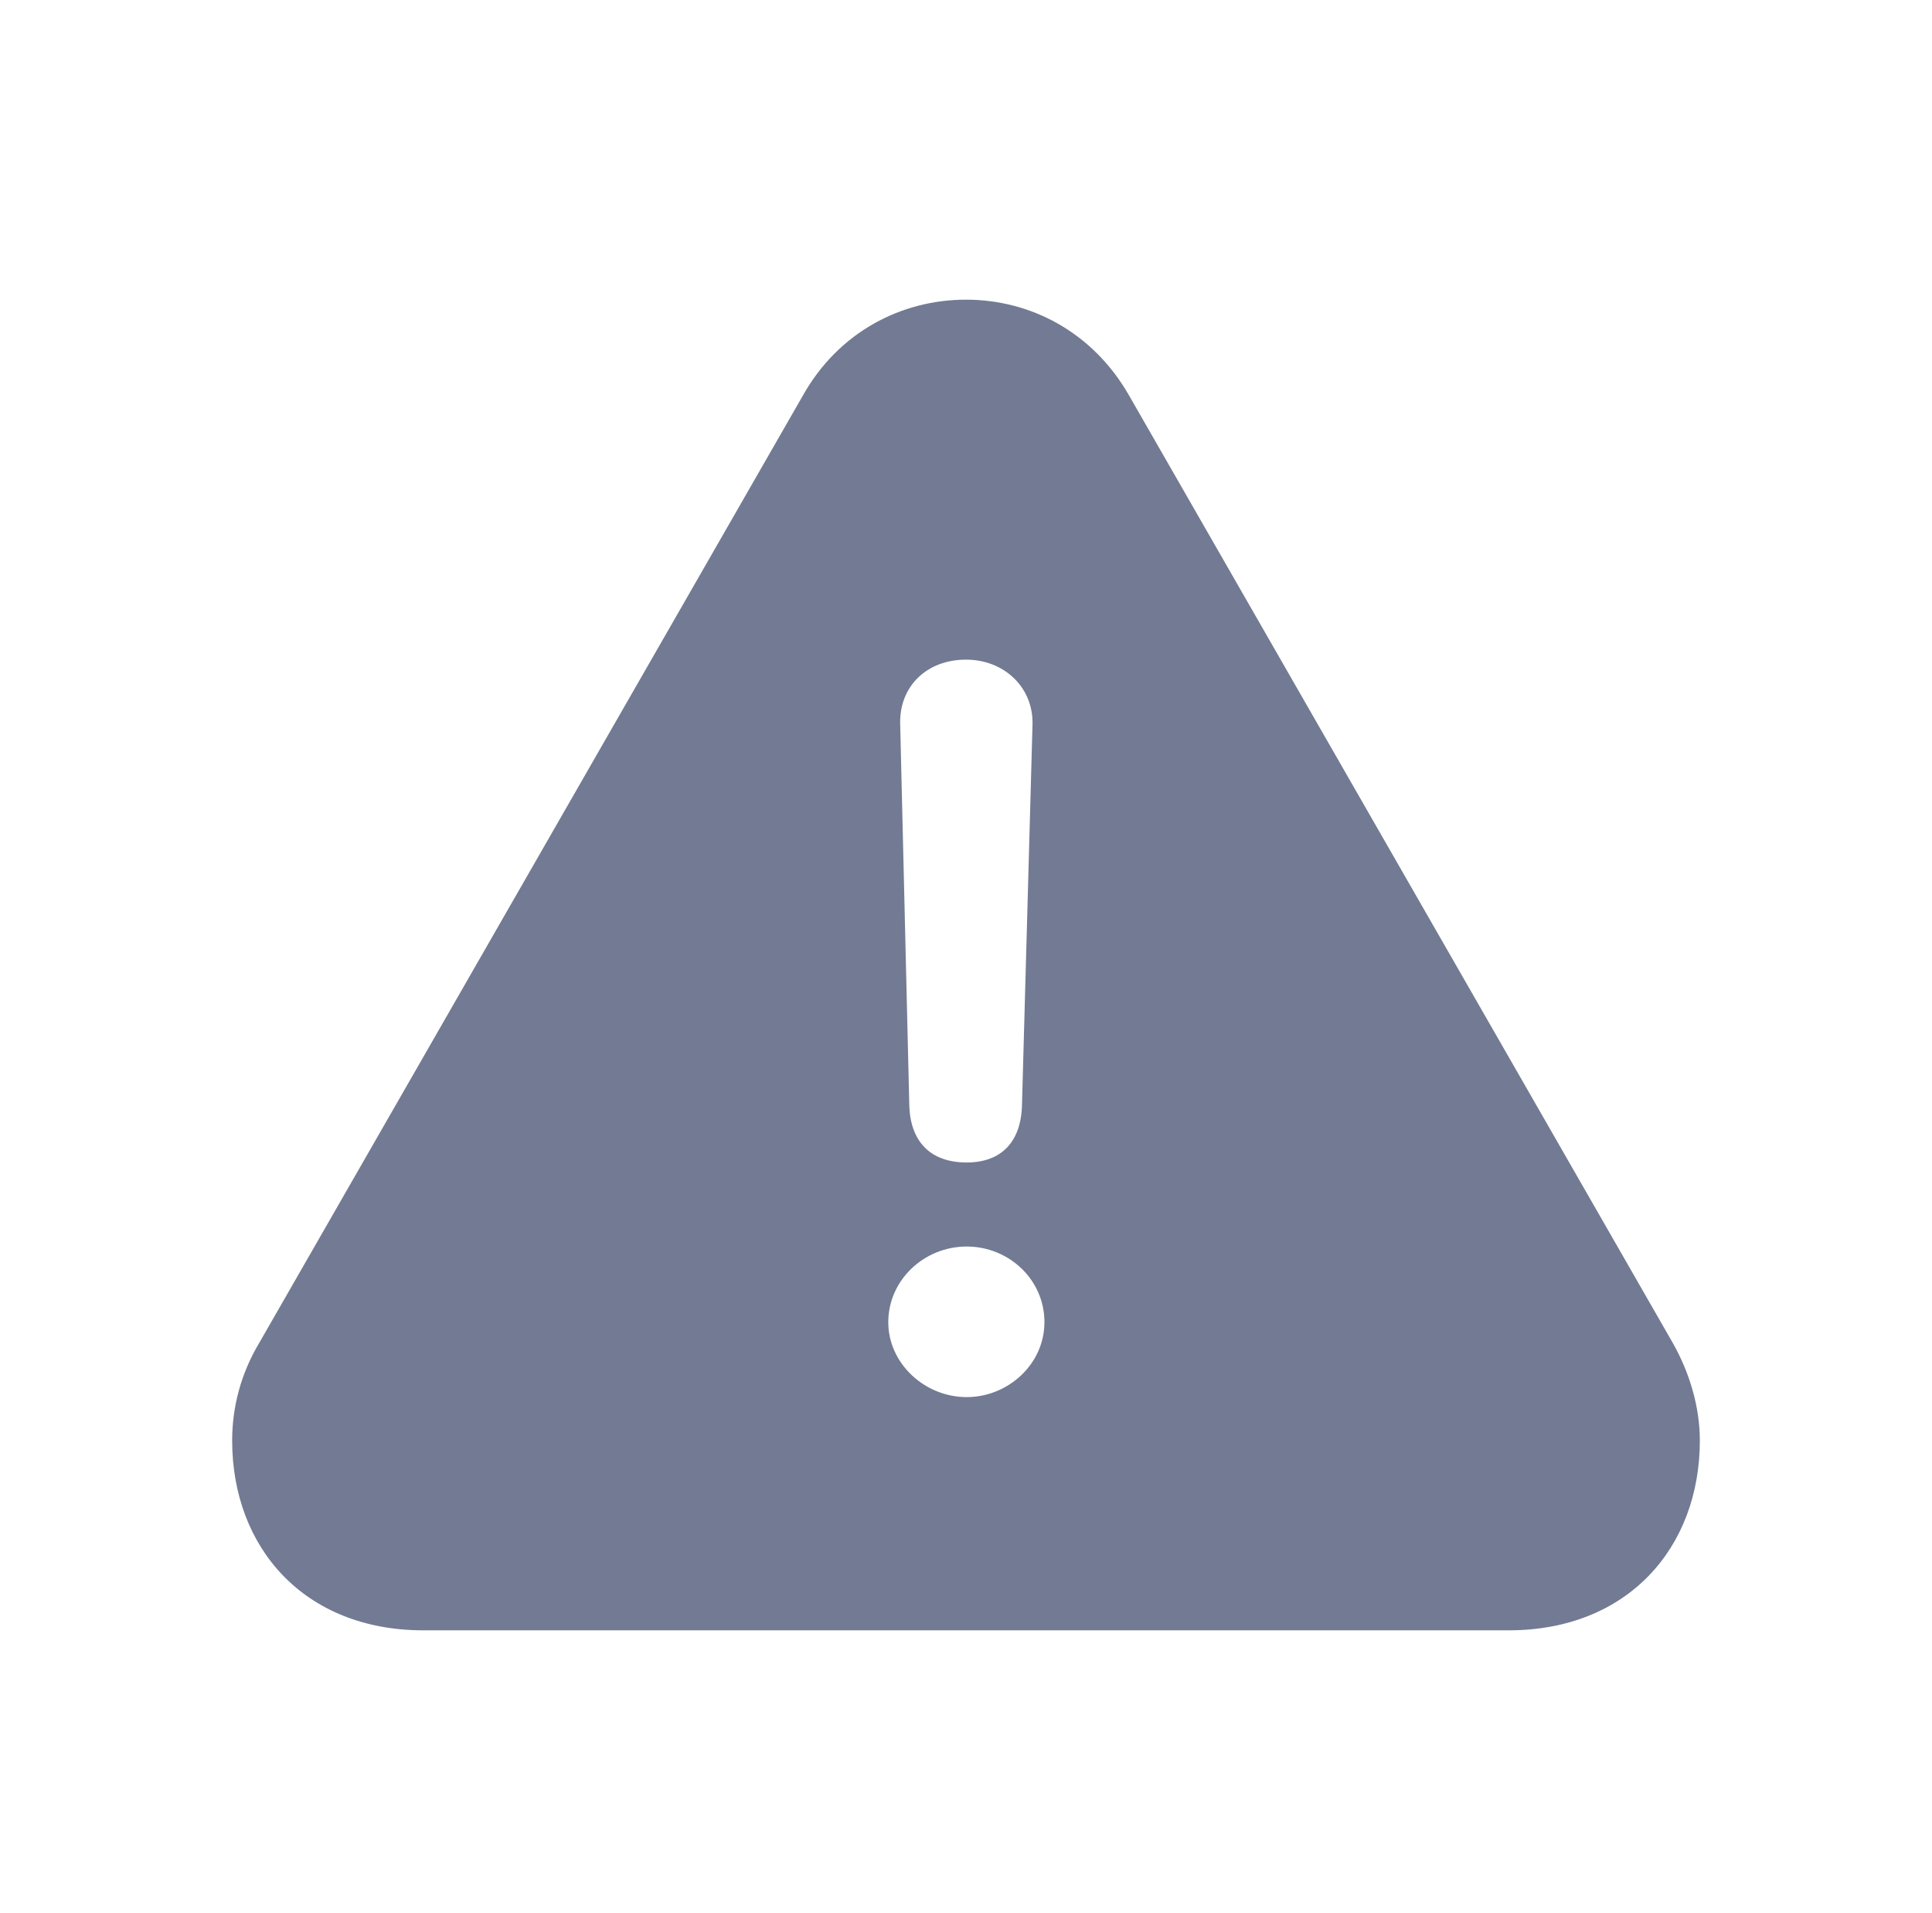
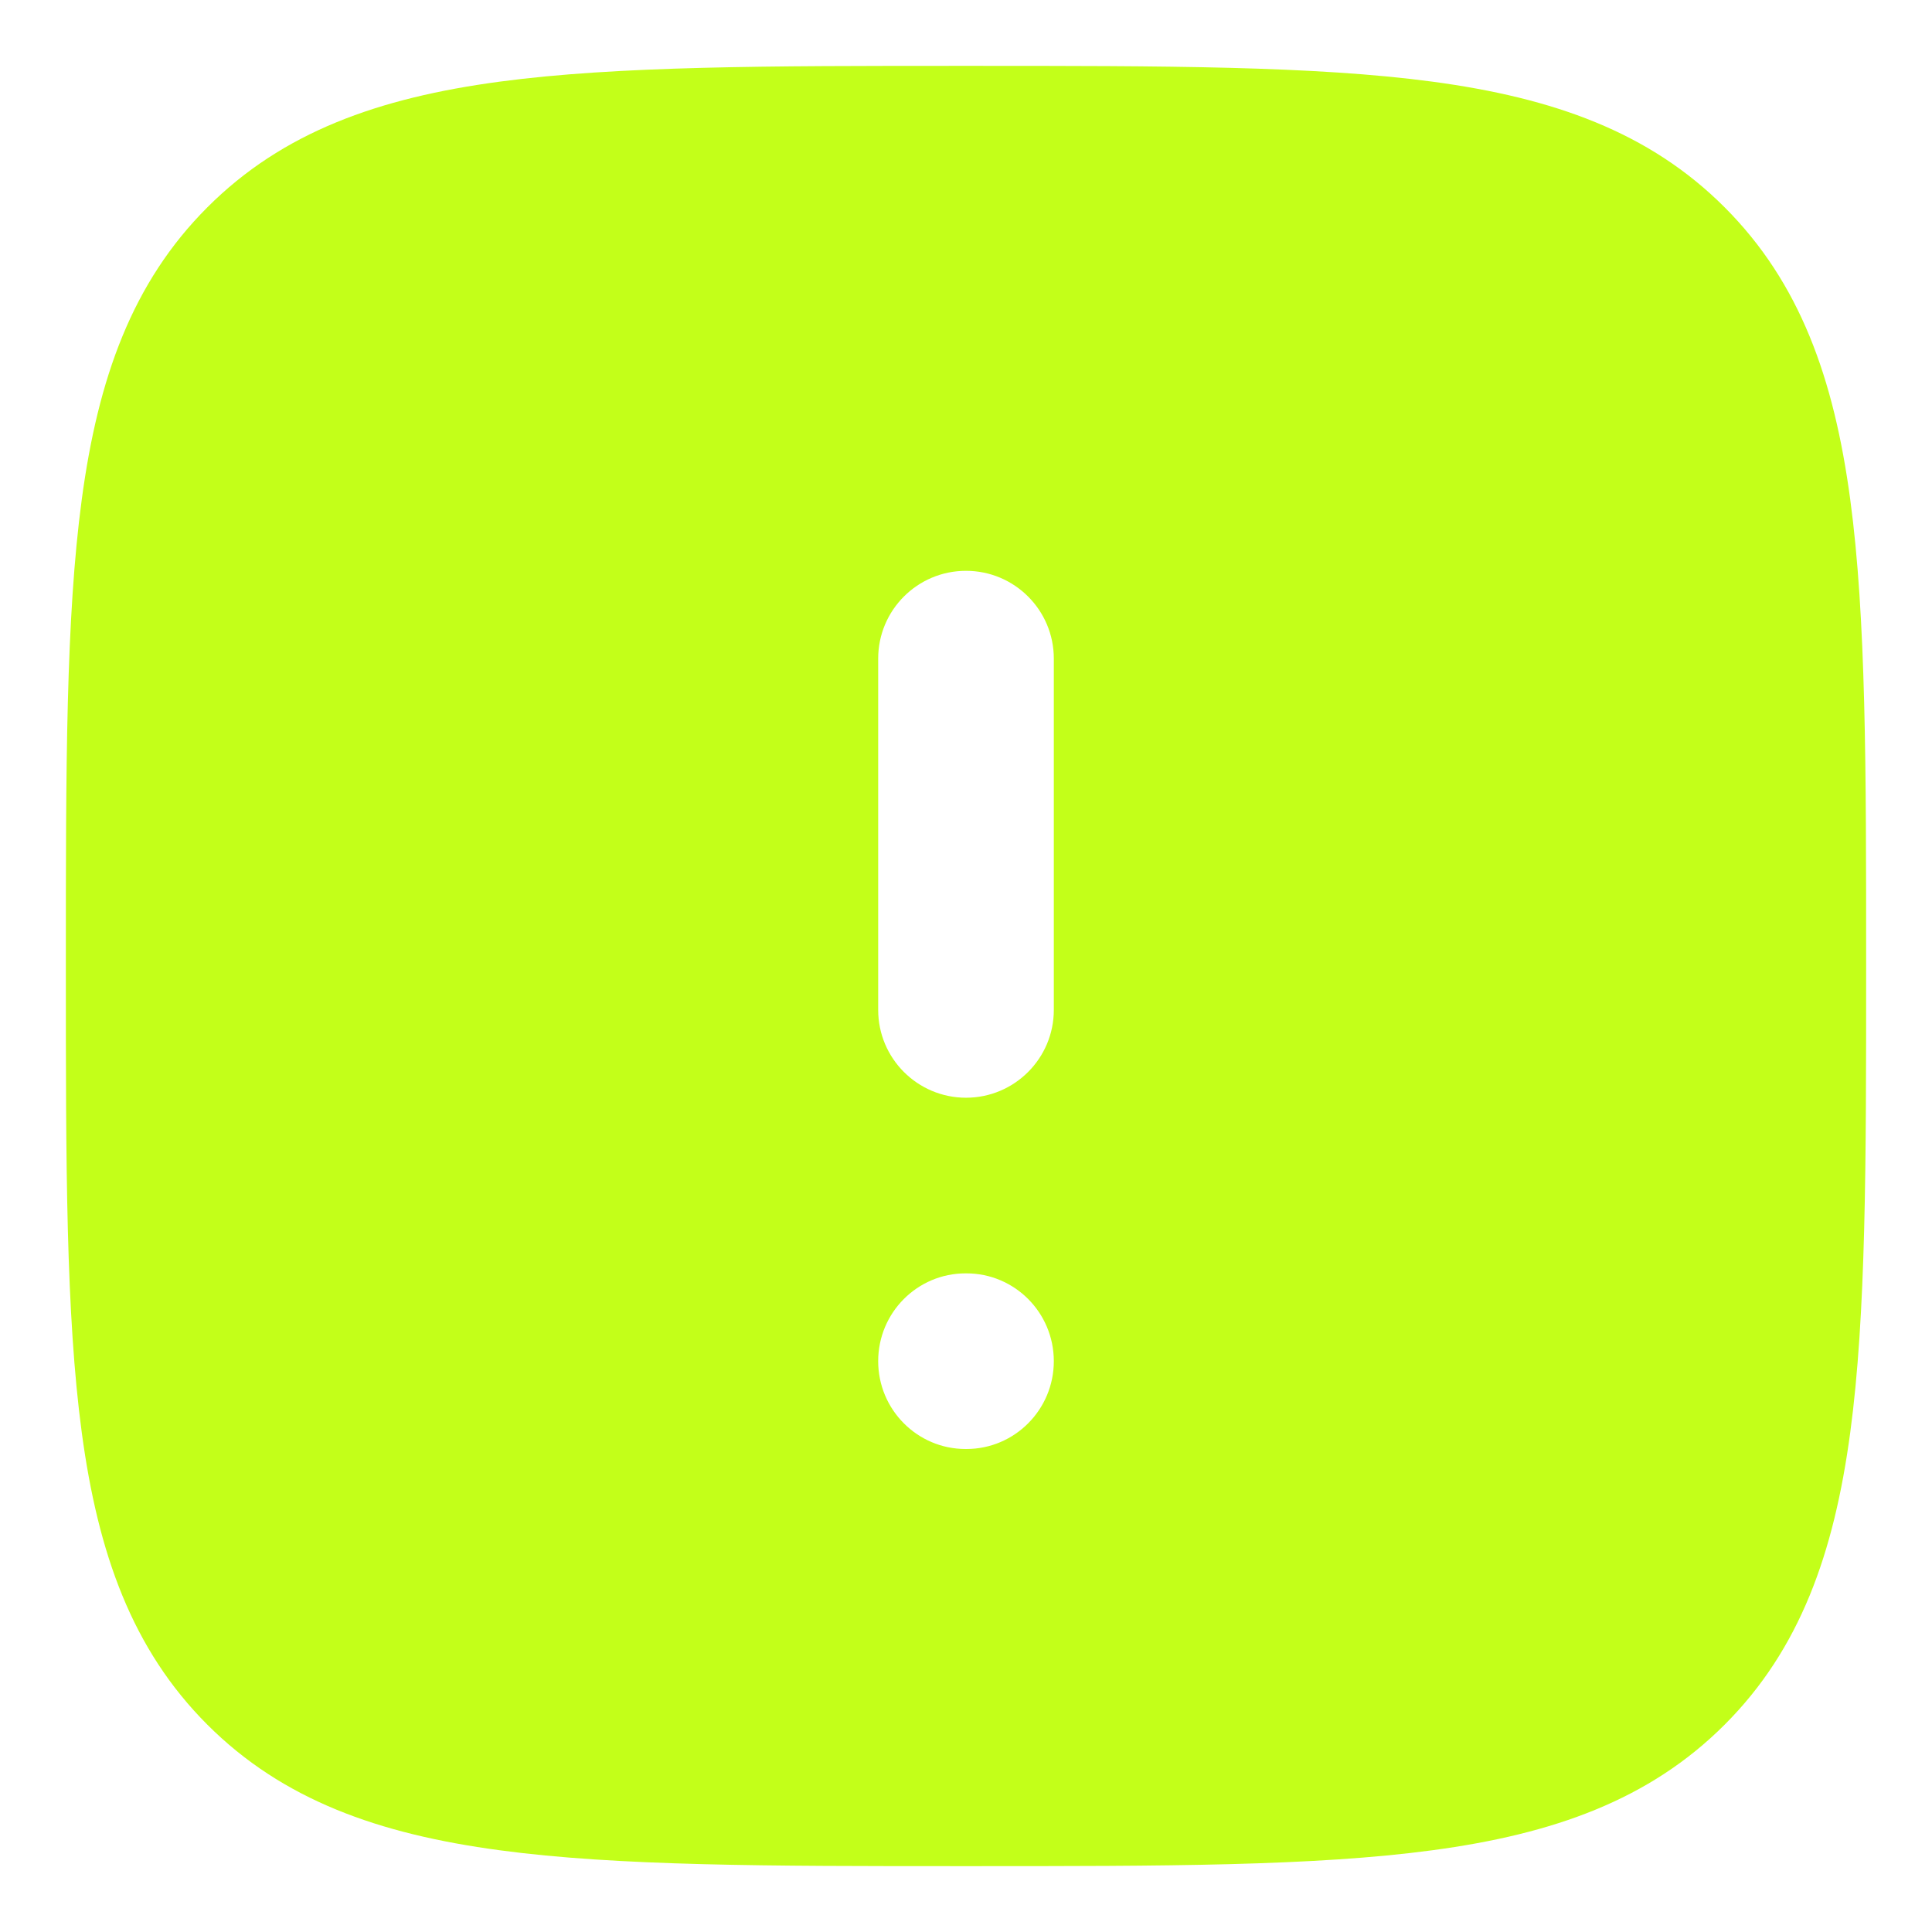
- <svg xmlns="http://www.w3.org/2000/svg" width="97" height="96" viewBox="0 0 97 96" fill="none">
-   <path d="M21.254 81.84H75.746C81.723 81.84 85.344 77.691 85.344 72.312C85.344 70.66 84.852 68.938 83.973 67.391L56.691 19.859C54.863 16.66 51.734 15.043 48.5 15.043C45.266 15.043 42.102 16.66 40.309 19.859L13.027 67.391C12.078 68.973 11.656 70.66 11.656 72.312C11.656 77.691 15.277 81.84 21.254 81.84ZM48.535 58.355C46.707 58.355 45.688 57.301 45.652 55.438L45.195 36.312C45.16 34.449 46.531 33.113 48.5 33.113C50.398 33.113 51.875 34.484 51.84 36.348L51.312 55.438C51.277 57.336 50.258 58.355 48.535 58.355ZM48.535 70.133C46.426 70.133 44.598 68.445 44.598 66.371C44.598 64.262 46.391 62.574 48.535 62.574C50.645 62.574 52.438 64.227 52.438 66.371C52.438 68.481 50.609 70.133 48.535 70.133Z" fill="#727B93" />
+ <svg xmlns="http://www.w3.org/2000/svg" width="22" height="22" viewBox="0 0 22 22" fill="none">
+   <path fill-rule="evenodd" clip-rule="evenodd" d="M11.057 0.75C13.248 0.75 14.969 0.75 16.312 0.93C17.689 1.115 18.781 1.502 19.639 2.361C20.497 3.219 20.884 4.311 21.069 5.688C21.25 7.031 21.25 8.752 21.25 10.943V11.057C21.25 13.248 21.25 14.968 21.069 16.312C20.884 17.688 20.497 18.781 19.639 19.639C18.781 20.497 17.689 20.884 16.312 21.069C14.969 21.25 13.248 21.25 11.057 21.25H10.943C8.752 21.25 7.031 21.25 5.688 21.069C4.311 20.884 3.219 20.497 2.361 19.639C1.503 18.781 1.116 17.688 0.931 16.312C0.75 14.968 0.75 13.248 0.75 11.057V10.943C0.75 8.752 0.75 7.031 0.931 5.688C1.116 4.311 1.503 3.219 2.361 2.361C3.219 1.502 4.311 1.115 5.688 0.93C7.031 0.75 8.752 0.75 10.943 0.75H11.057ZM10 15.5C10 14.947 10.446 14.5 10.995 14.5H11.005C11.554 14.5 12 14.947 12 15.5C12 16.052 11.554 16.5 11.005 16.5H10.995C10.446 16.5 10 16.052 10 15.5ZM10 11.5C10 12.052 10.448 12.5 11 12.5C11.552 12.5 12 12.052 12 11.5V7.5C12 6.947 11.552 6.5 11 6.5C10.448 6.5 10 6.947 10 7.5V11.5Z" fill="#C3FF19" />
</svg>
